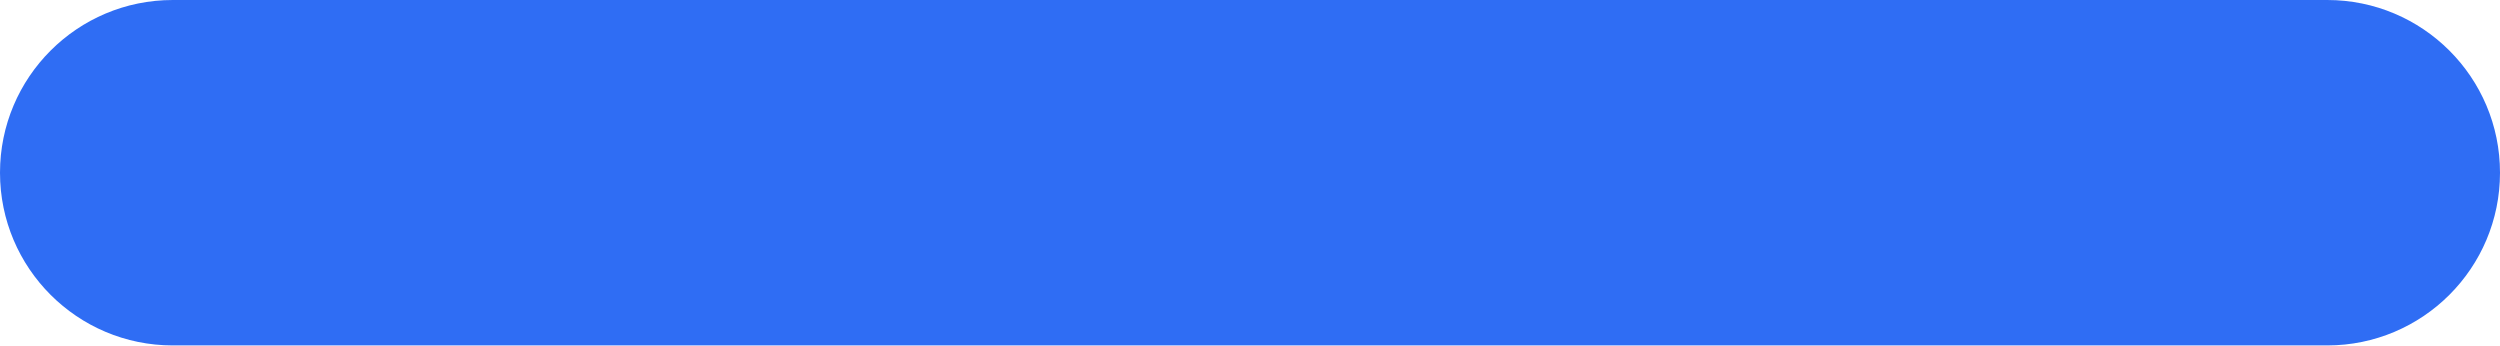
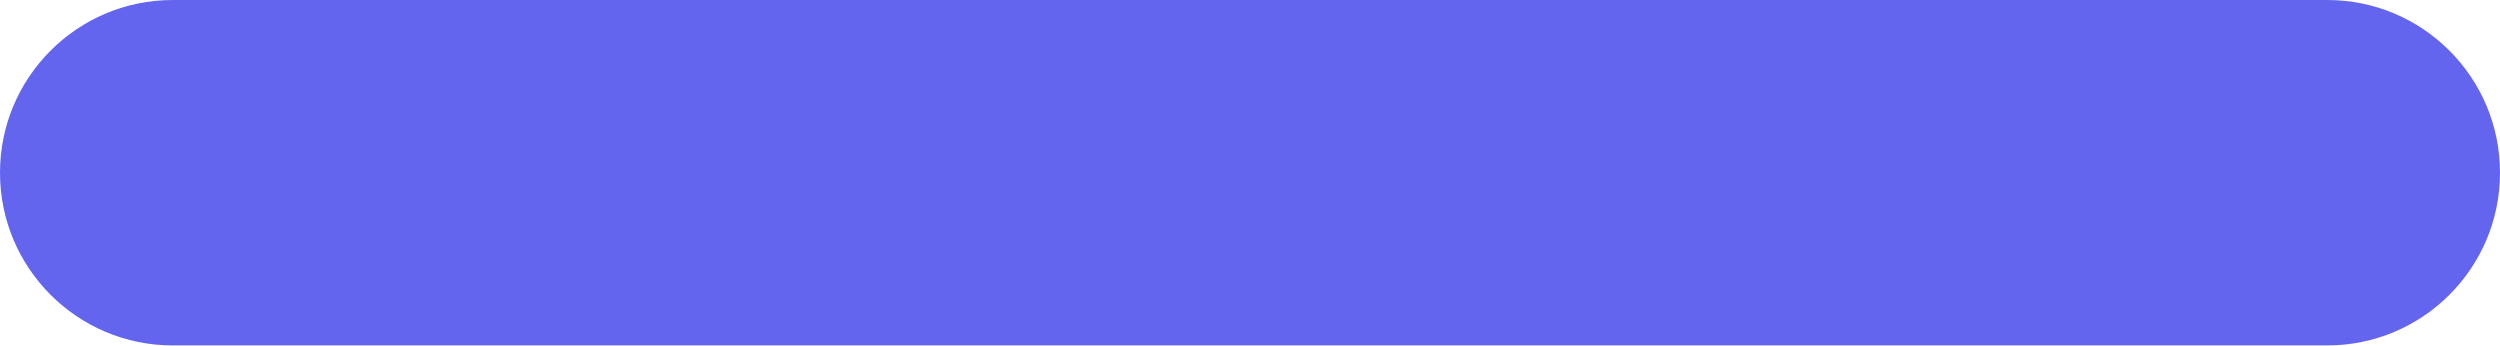
<svg xmlns="http://www.w3.org/2000/svg" preserveAspectRatio="none" overflow="visible" style="display: block;" width="137.987" height="19.066" viewBox="0 0 137.987 19.066" fill="none">
-   <path id="Vector" d="M128.449 0H9.538C4.27 0 0 4.268 0 9.533C0 14.798 4.27 19.066 9.538 19.066H128.449C133.717 19.066 137.987 14.798 137.987 9.533C137.987 4.268 133.717 0 128.449 0Z" fill="#2F6DF4" />
+   <path id="Vector" d="M128.449 0H9.538C4.27 0 0 4.268 0 9.533C0 14.798 4.27 19.066 9.538 19.066H128.449C133.717 19.066 137.987 14.798 137.987 9.533C137.987 4.268 133.717 0 128.449 0Z" fill="#6365EF" />
</svg>
